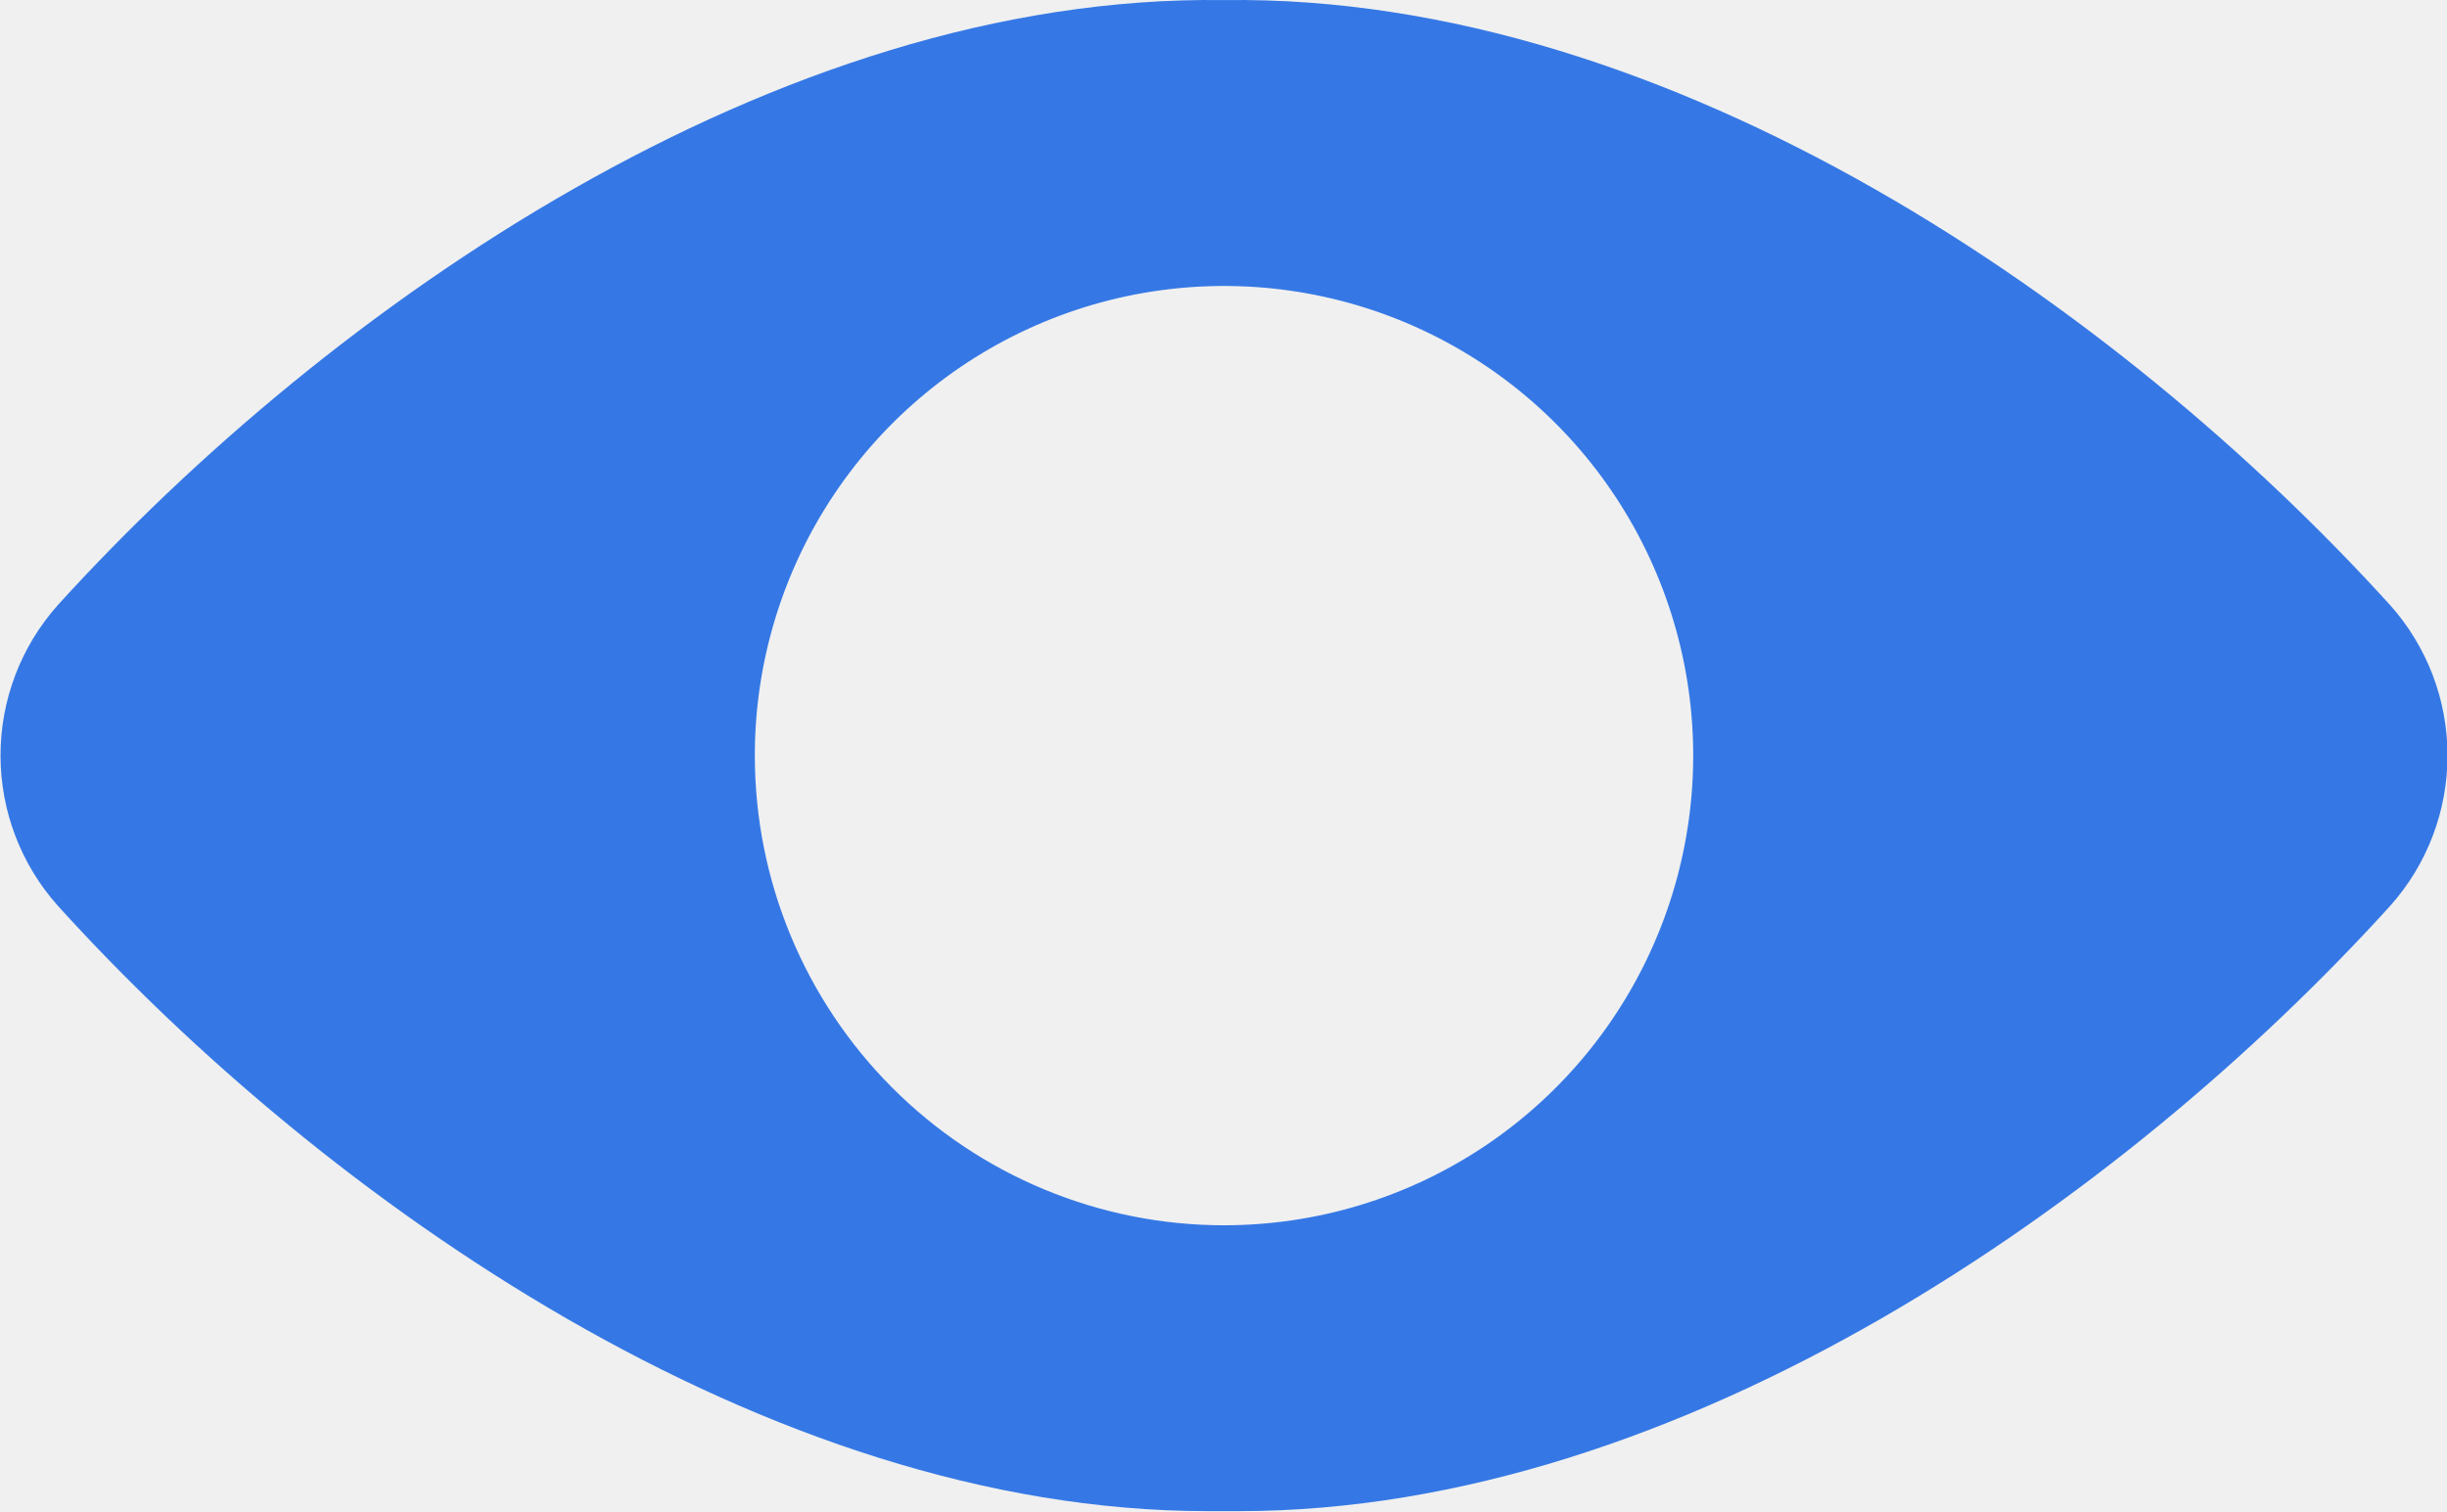
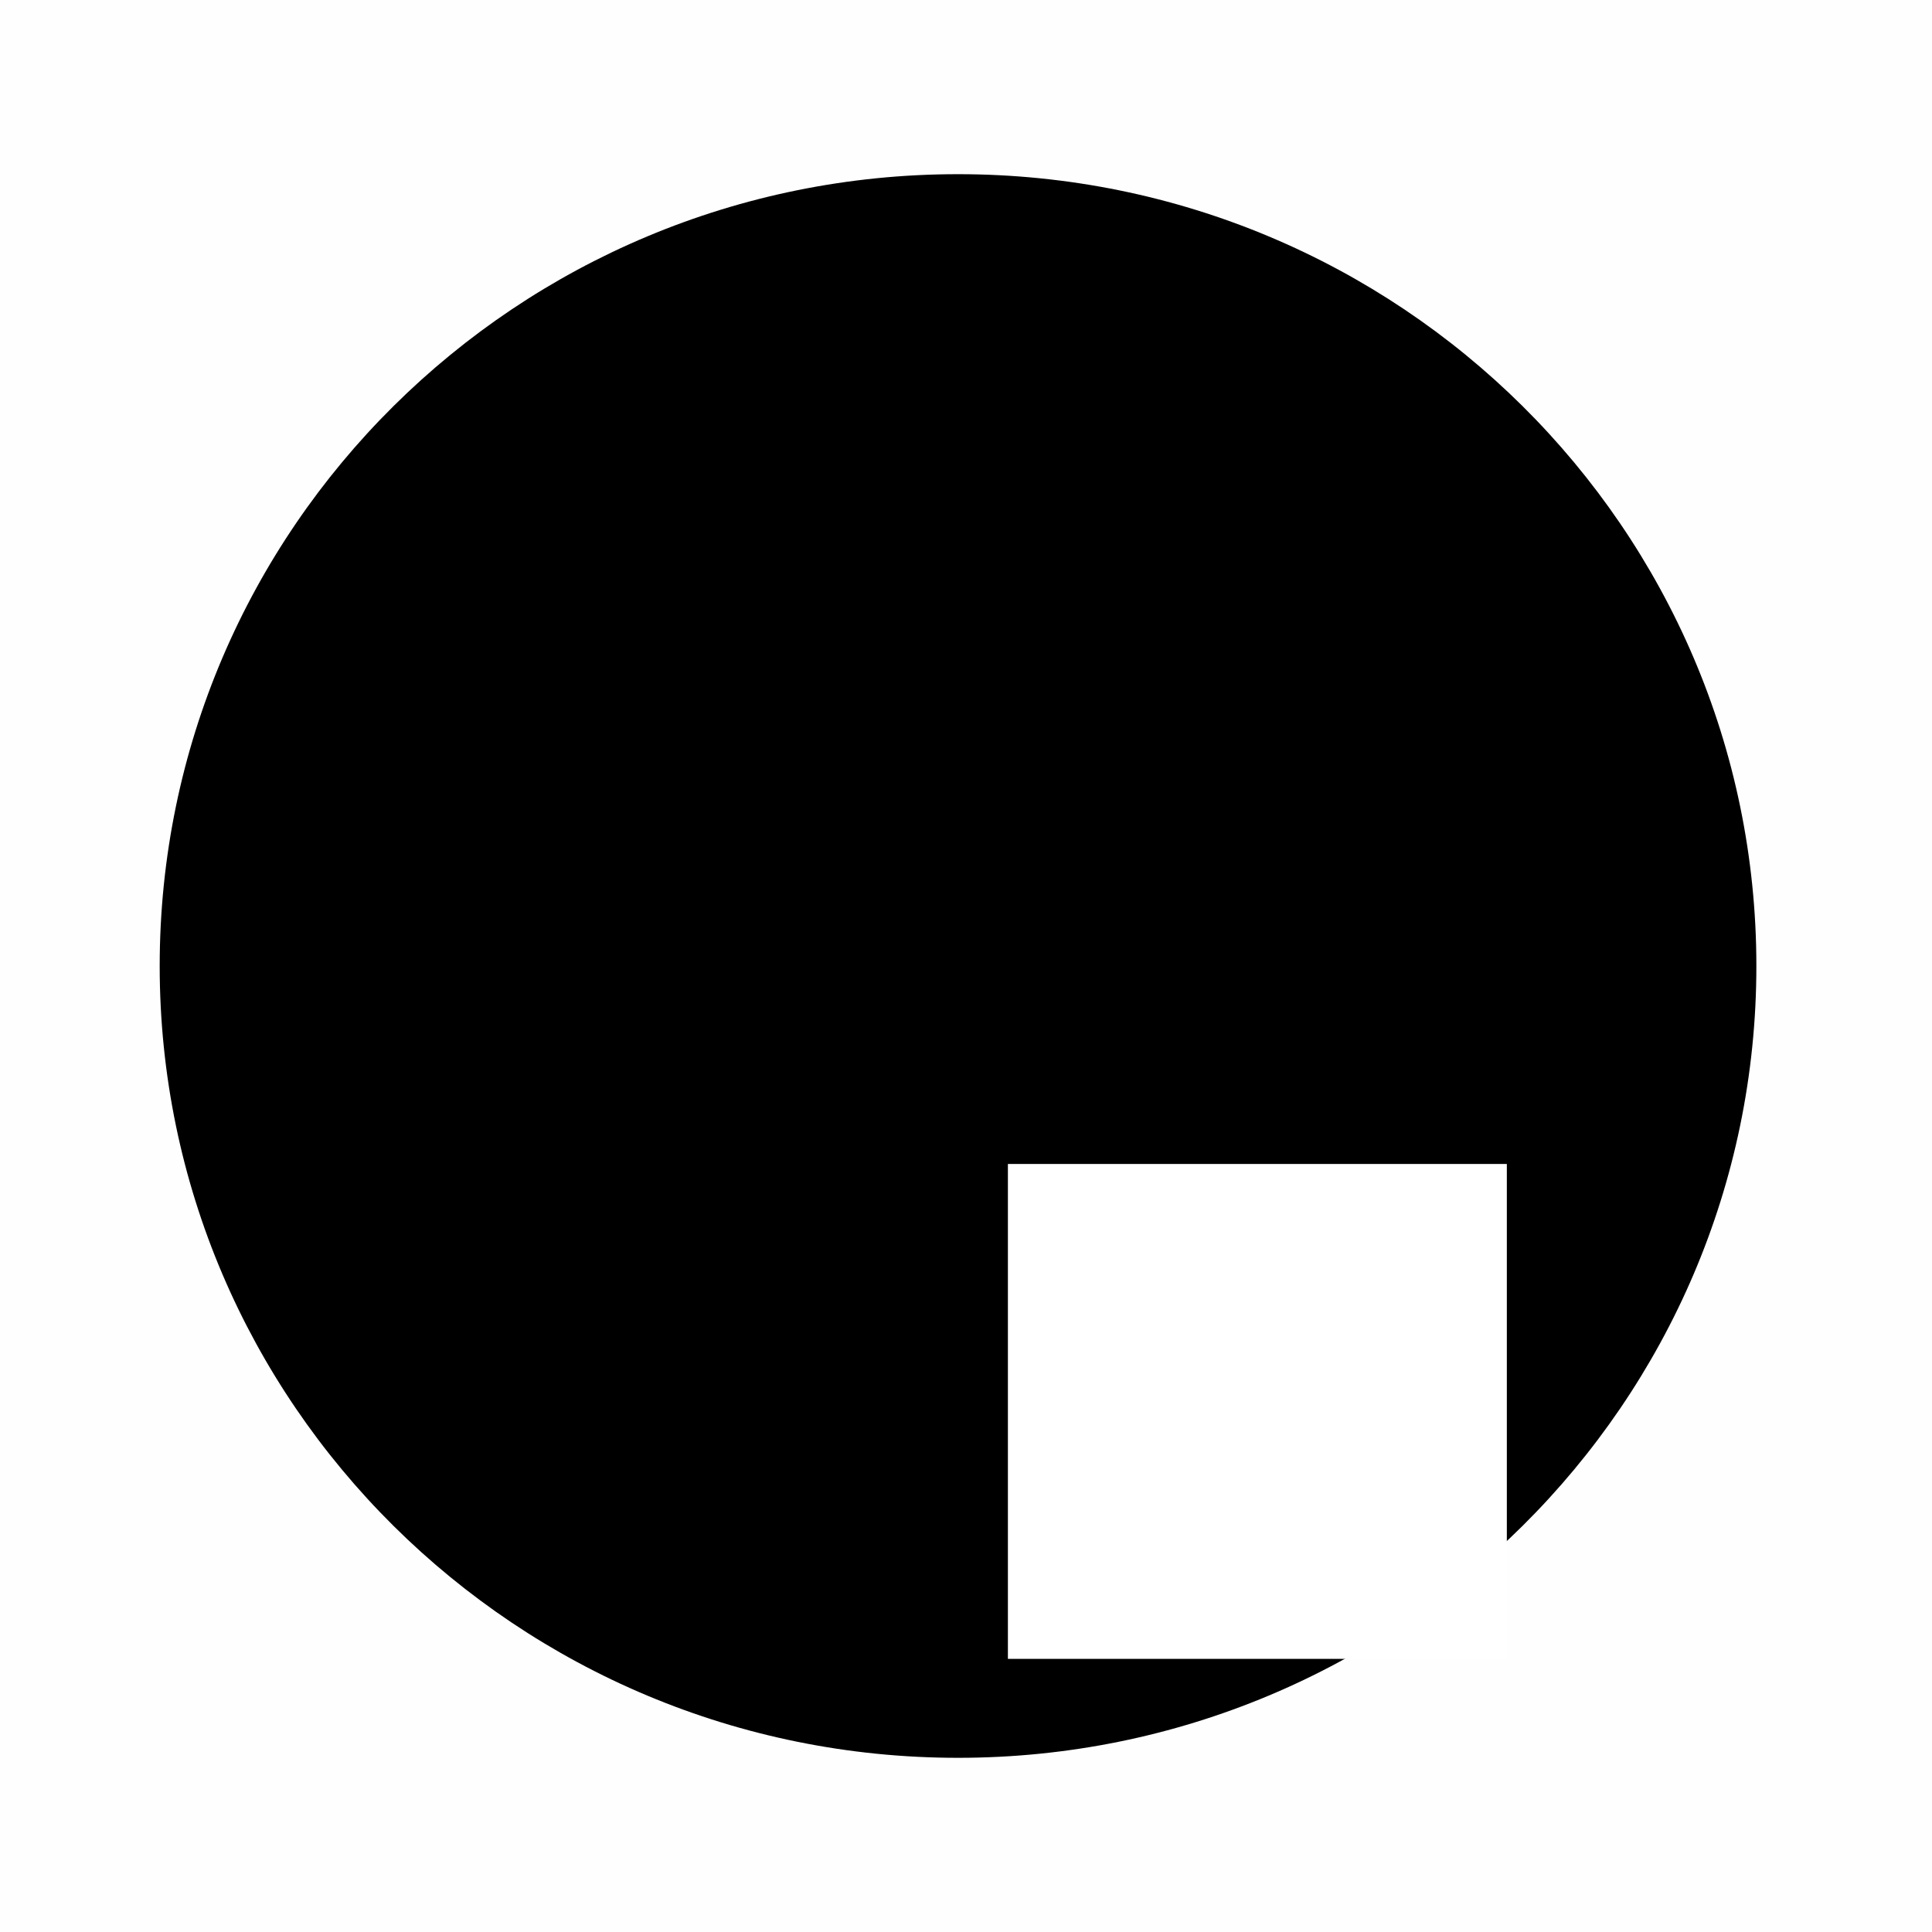
- <svg xmlns="http://www.w3.org/2000/svg" fill="none" viewBox="0 0 136 84">
-   <path d="m132.83 33.626c-14.989-16.515-39.858-33.972-64.802-33.621-24.943-0.358-49.813 17.111-64.807 33.621-2.055 2.301-3.192 5.279-3.192 8.366 0 3.087 1.136 6.065 3.192 8.365 14.813 16.339 39.337 33.643 63.894 33.643h1.746c24.643 0 49.156-17.304 63.986-33.649 2.052-2.302 3.185-5.28 3.182-8.366s-1.142-6.062-3.199-8.359zm-90.879 8.377c0-5.163 1.529-10.211 4.395-14.504 2.865-4.293 6.938-7.639 11.703-9.615 4.765-1.976 10.008-2.493 15.067-1.486 5.058 1.007 9.705 3.494 13.352 7.145 3.647 3.651 6.13 8.303 7.137 13.367 1.006 5.064 0.49 10.313-1.484 15.084s-5.316 8.848-9.604 11.716c-4.288 2.869-9.33 4.4-14.488 4.4-6.916 0-13.549-2.751-18.439-7.646s-7.638-11.536-7.638-18.46z" fill="#3578e5" />
+ <svg xmlns="http://www.w3.org/2000/svg" width="32" height="32" fill="none" viewBox="0 0 32 32">
+   <rect width="32" height="32" fill="#FFFEFE" />
+   <ellipse cx="15.868" cy="16" fill="#000" rx="13.223" ry="13.115" />
+   <rect width="8.264" height="8.197" x="16.694" y="19.279" fill="#fff" />
</svg>
